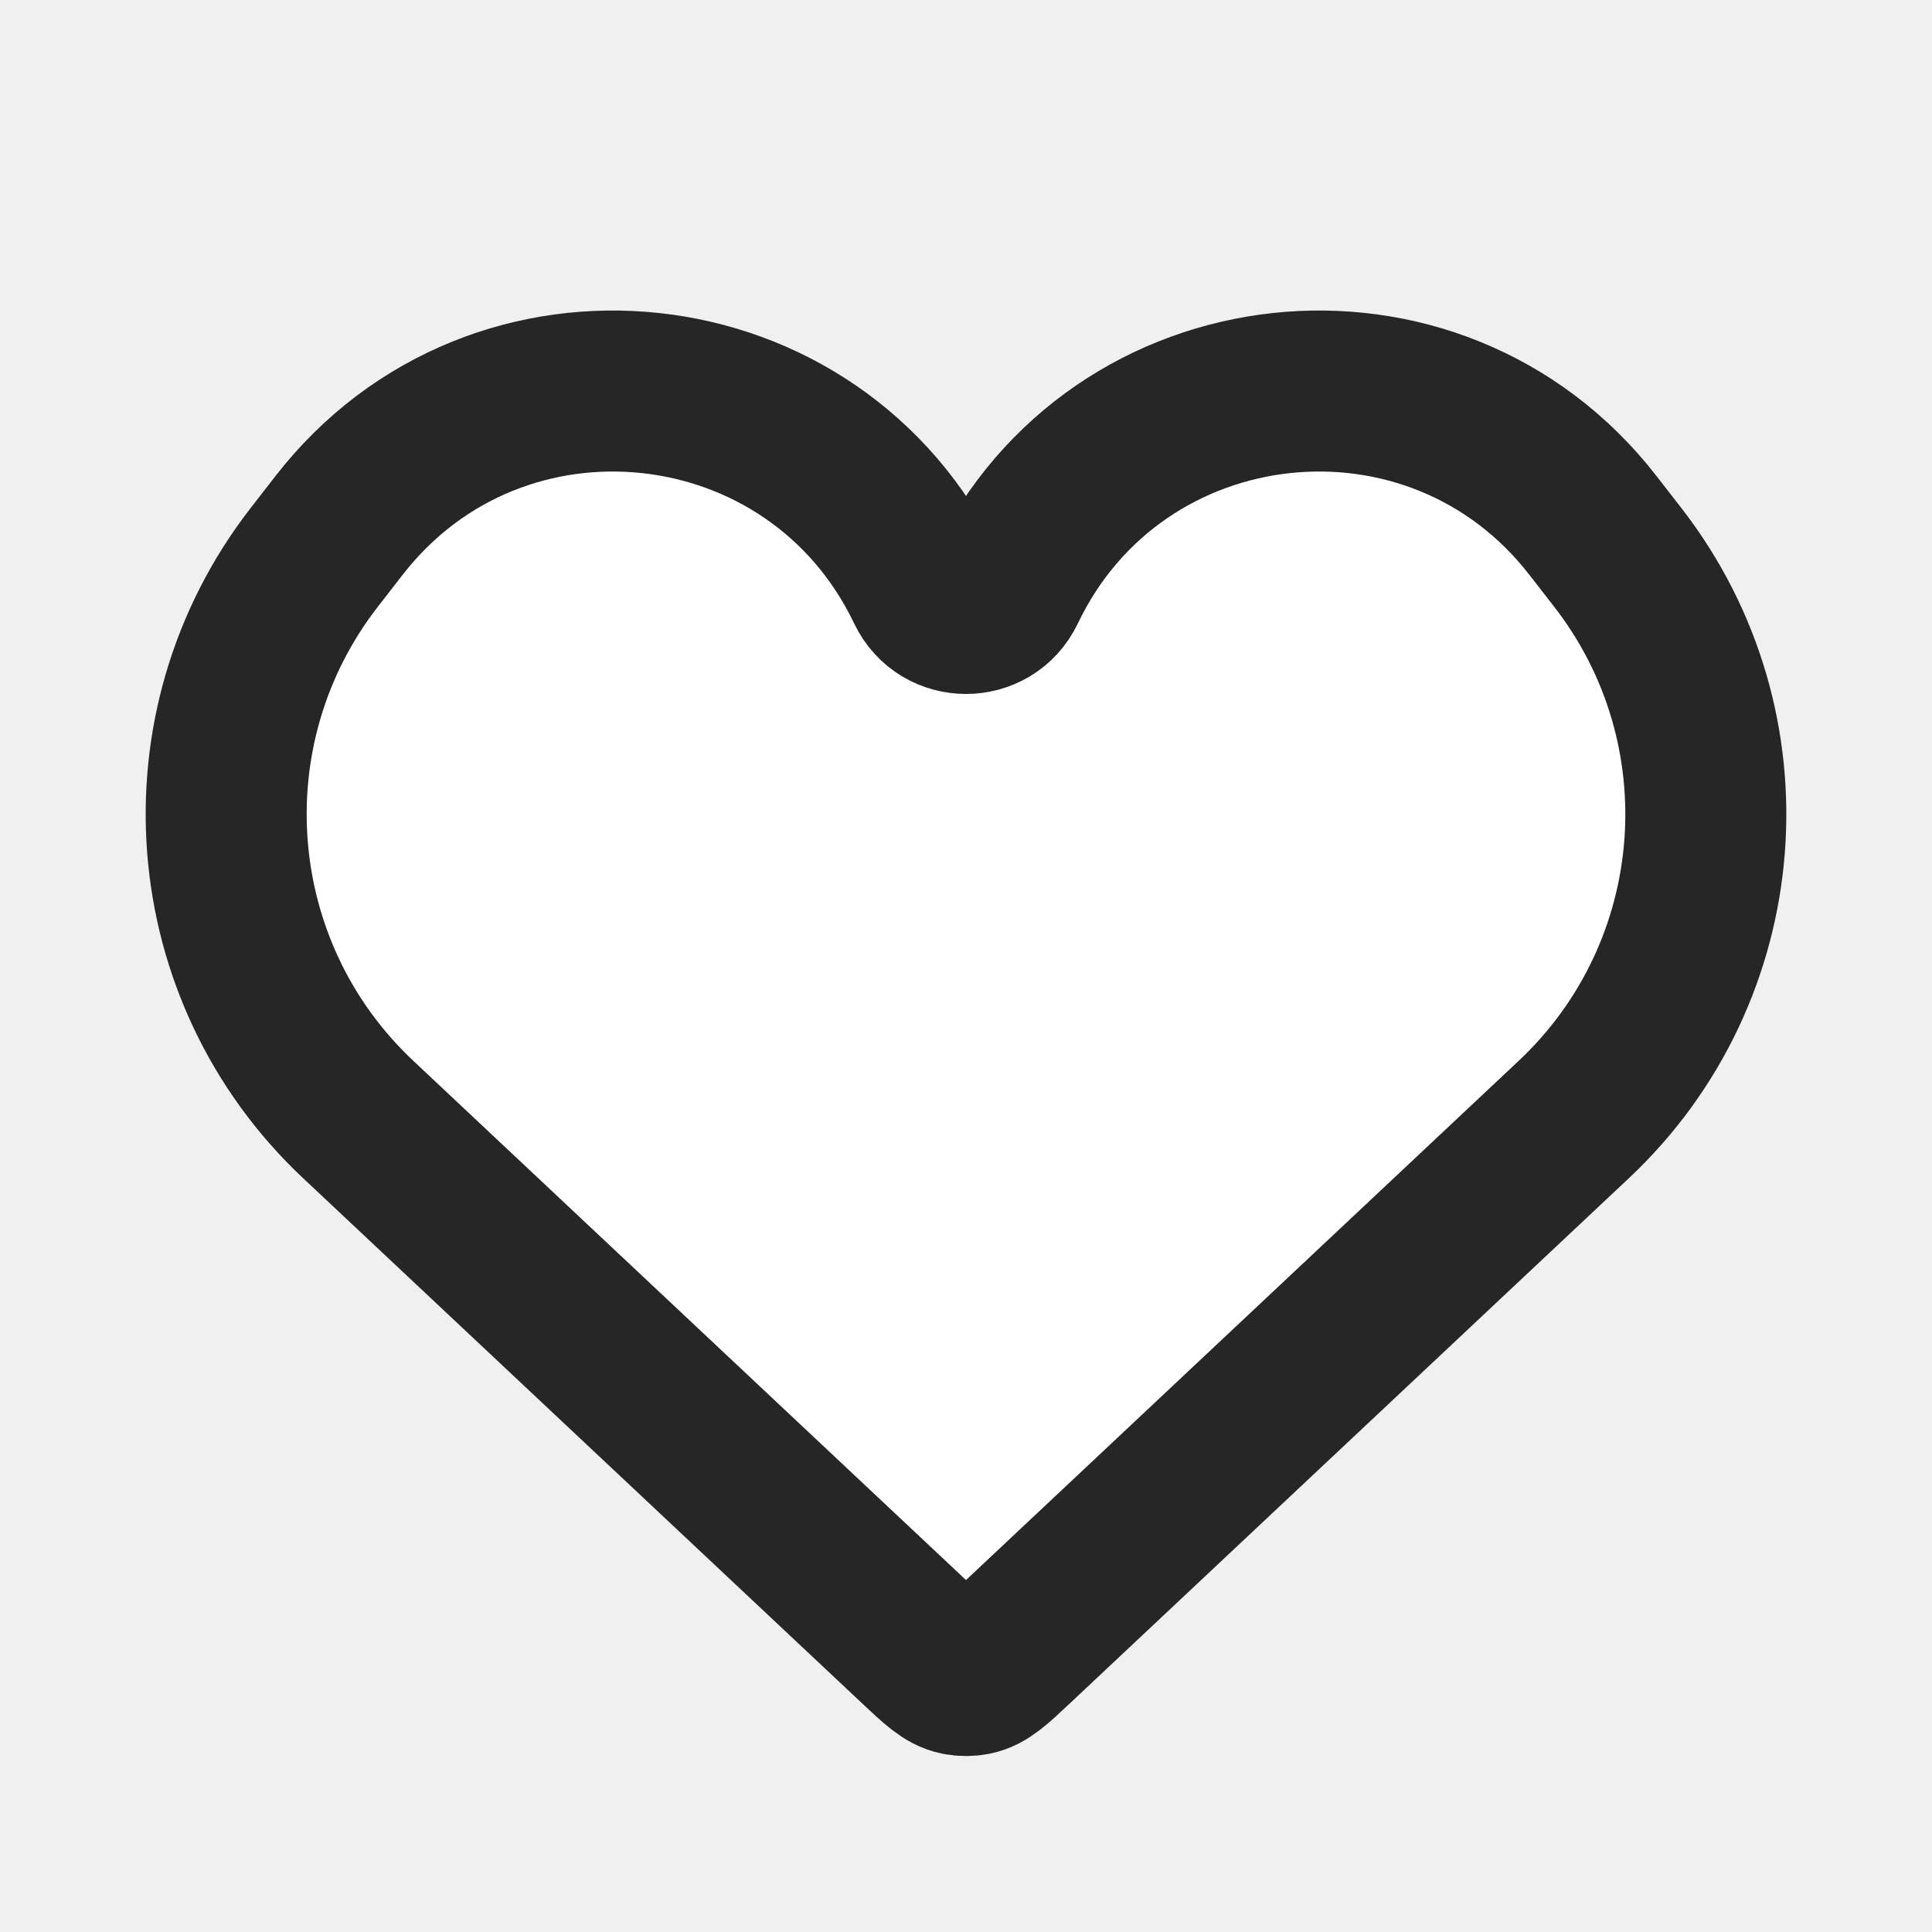
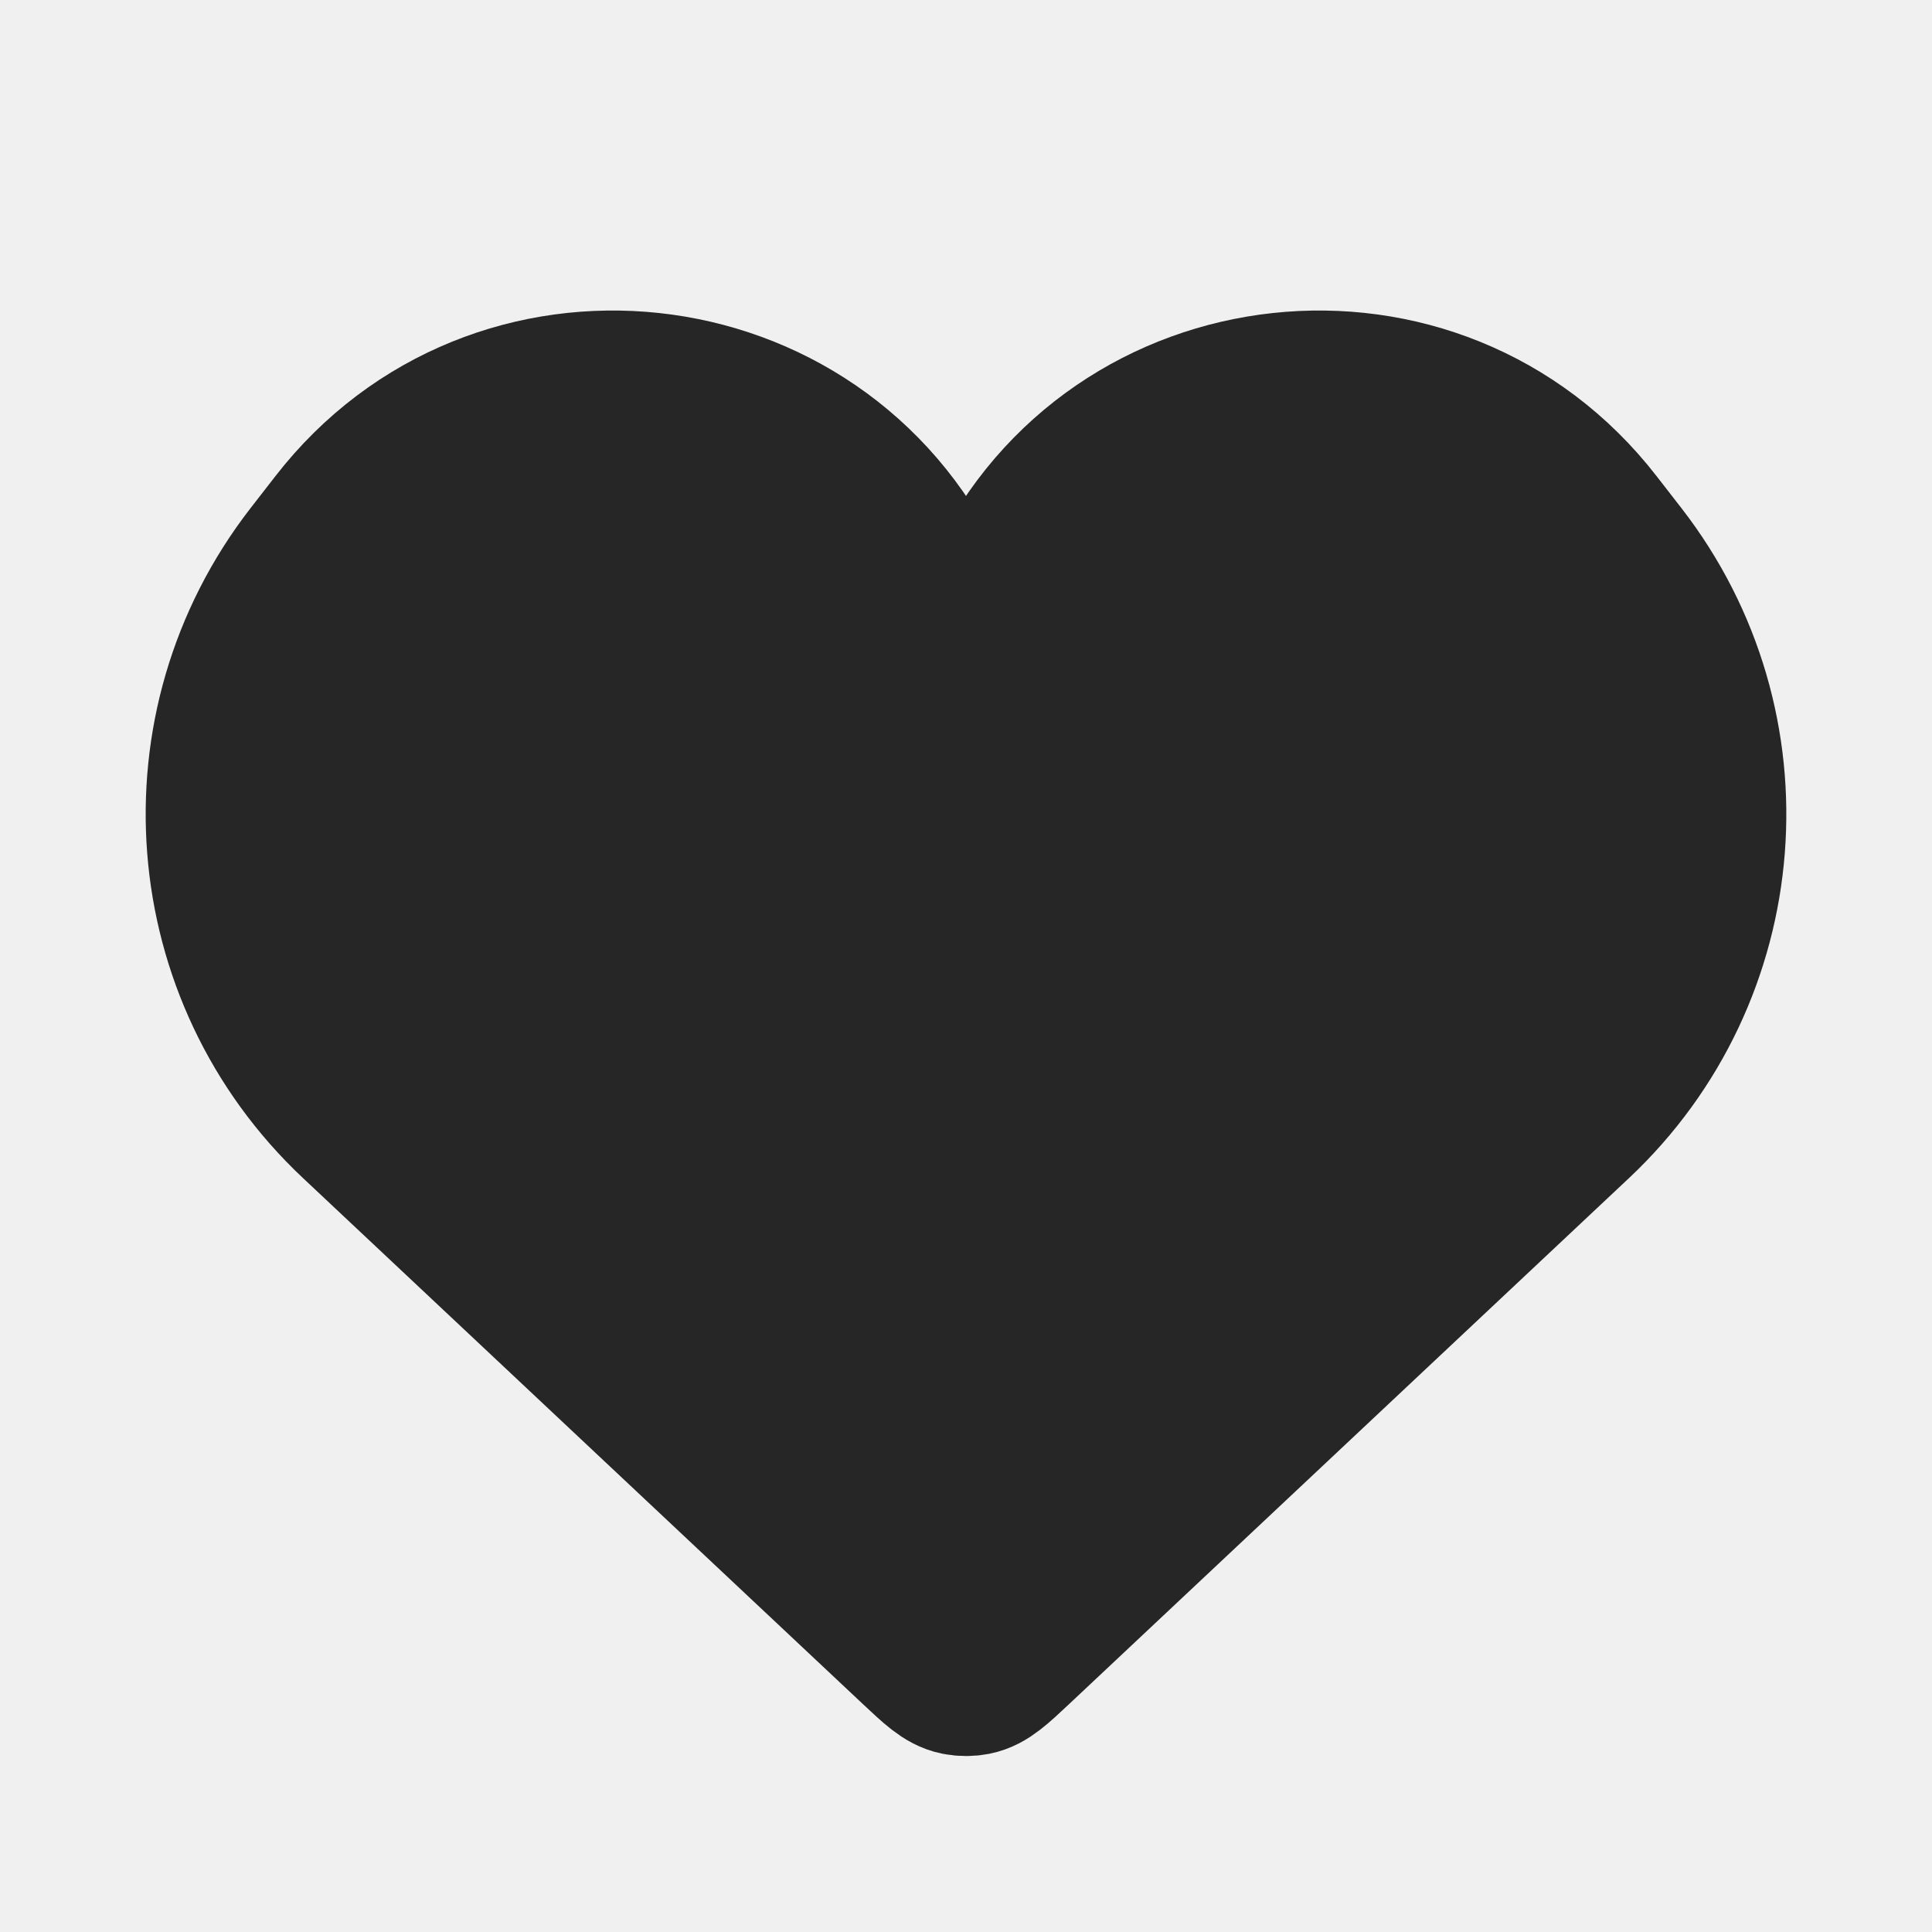
<svg xmlns="http://www.w3.org/2000/svg" width="24" height="24" viewBox="0 0 24 24" fill="none">
-   <path d="M4.451 13.908L11.403 20.439C11.643 20.664 11.762 20.777 11.904 20.805C11.967 20.817 12.033 20.817 12.096 20.805C12.238 20.777 12.357 20.664 12.597 20.439L19.549 13.908C21.506 12.071 21.743 9.047 20.098 6.926L19.788 6.527C17.82 3.991 13.87 4.416 12.487 7.314C12.291 7.723 11.709 7.723 11.513 7.314C10.13 4.416 6.18 3.991 4.212 6.527L3.902 6.926C2.257 9.047 2.494 12.071 4.451 13.908Z" fill="white" stroke="#262626" stroke-width="2" />
+   <path d="M4.451 13.908L11.403 20.439C11.643 20.664 11.762 20.777 11.904 20.805C11.967 20.817 12.033 20.817 12.096 20.805C12.238 20.777 12.357 20.664 12.597 20.439L19.549 13.908C21.506 12.071 21.743 9.047 20.098 6.926L19.788 6.527C17.82 3.991 13.87 4.416 12.487 7.314C12.291 7.723 11.709 7.723 11.513 7.314C10.13 4.416 6.18 3.991 4.212 6.527L3.902 6.926C2.257 9.047 2.494 12.071 4.451 13.908Z" fill="#262626" stroke="#262626" stroke-width="2" />
</svg>
